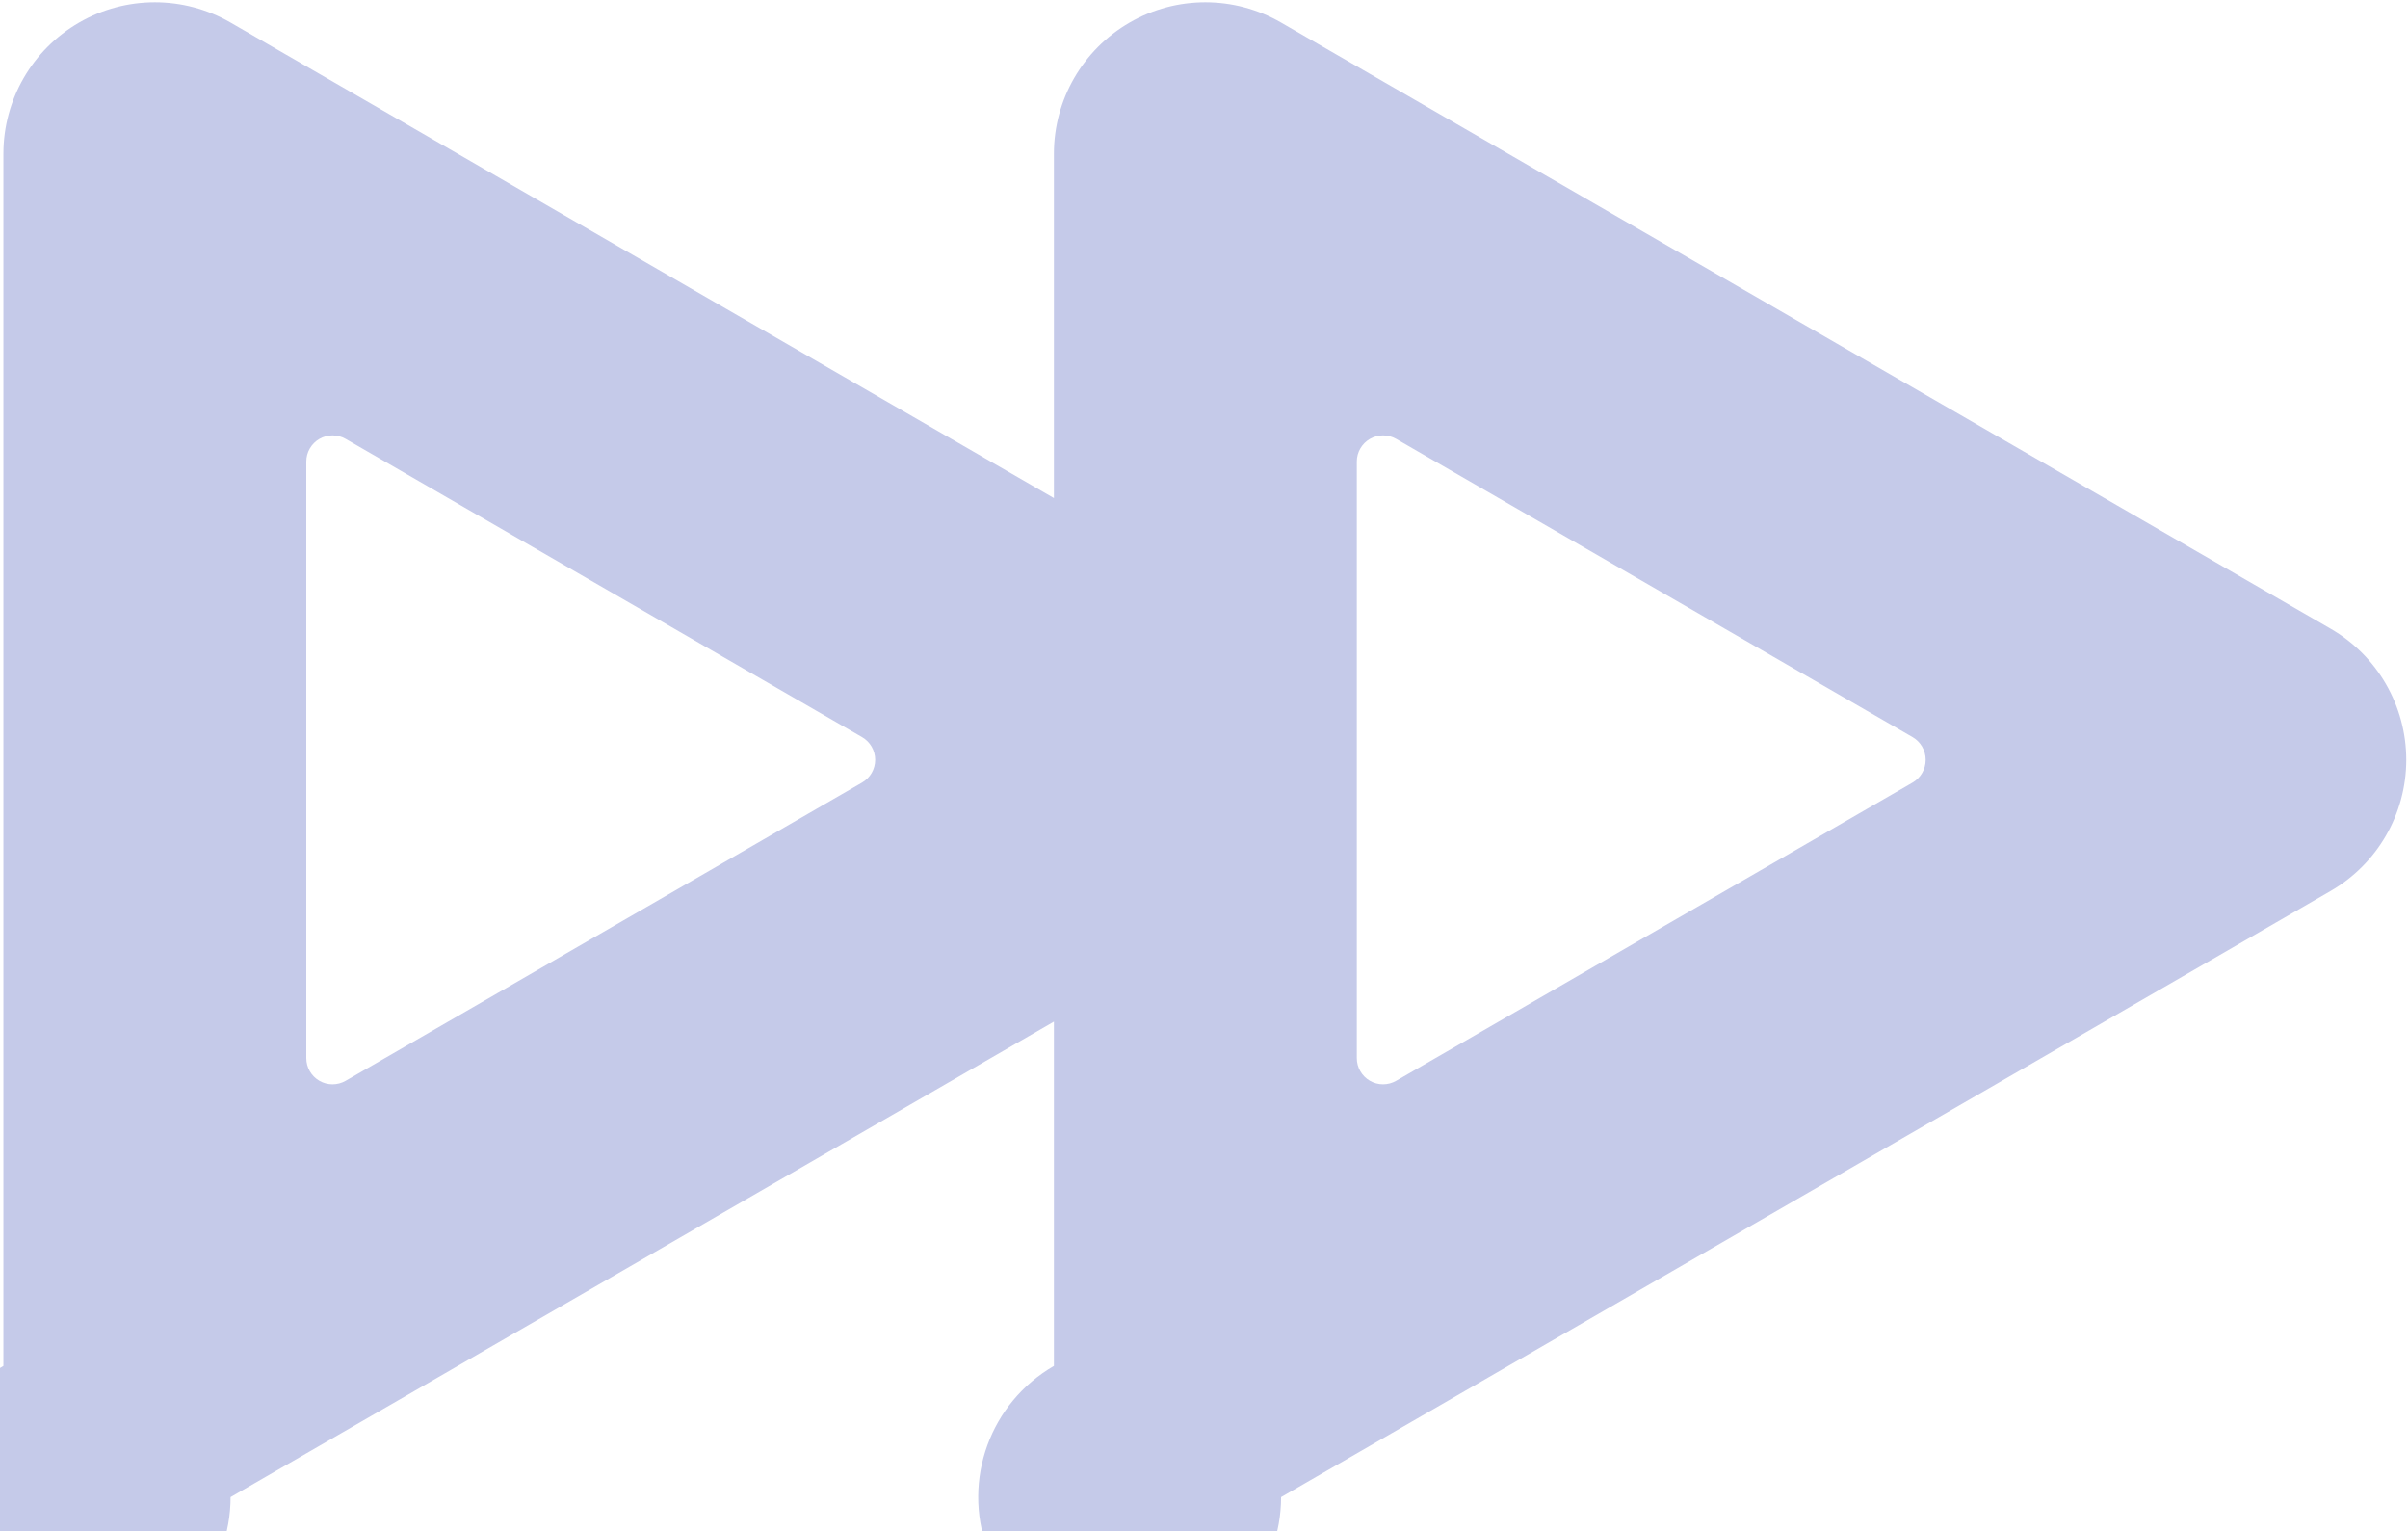
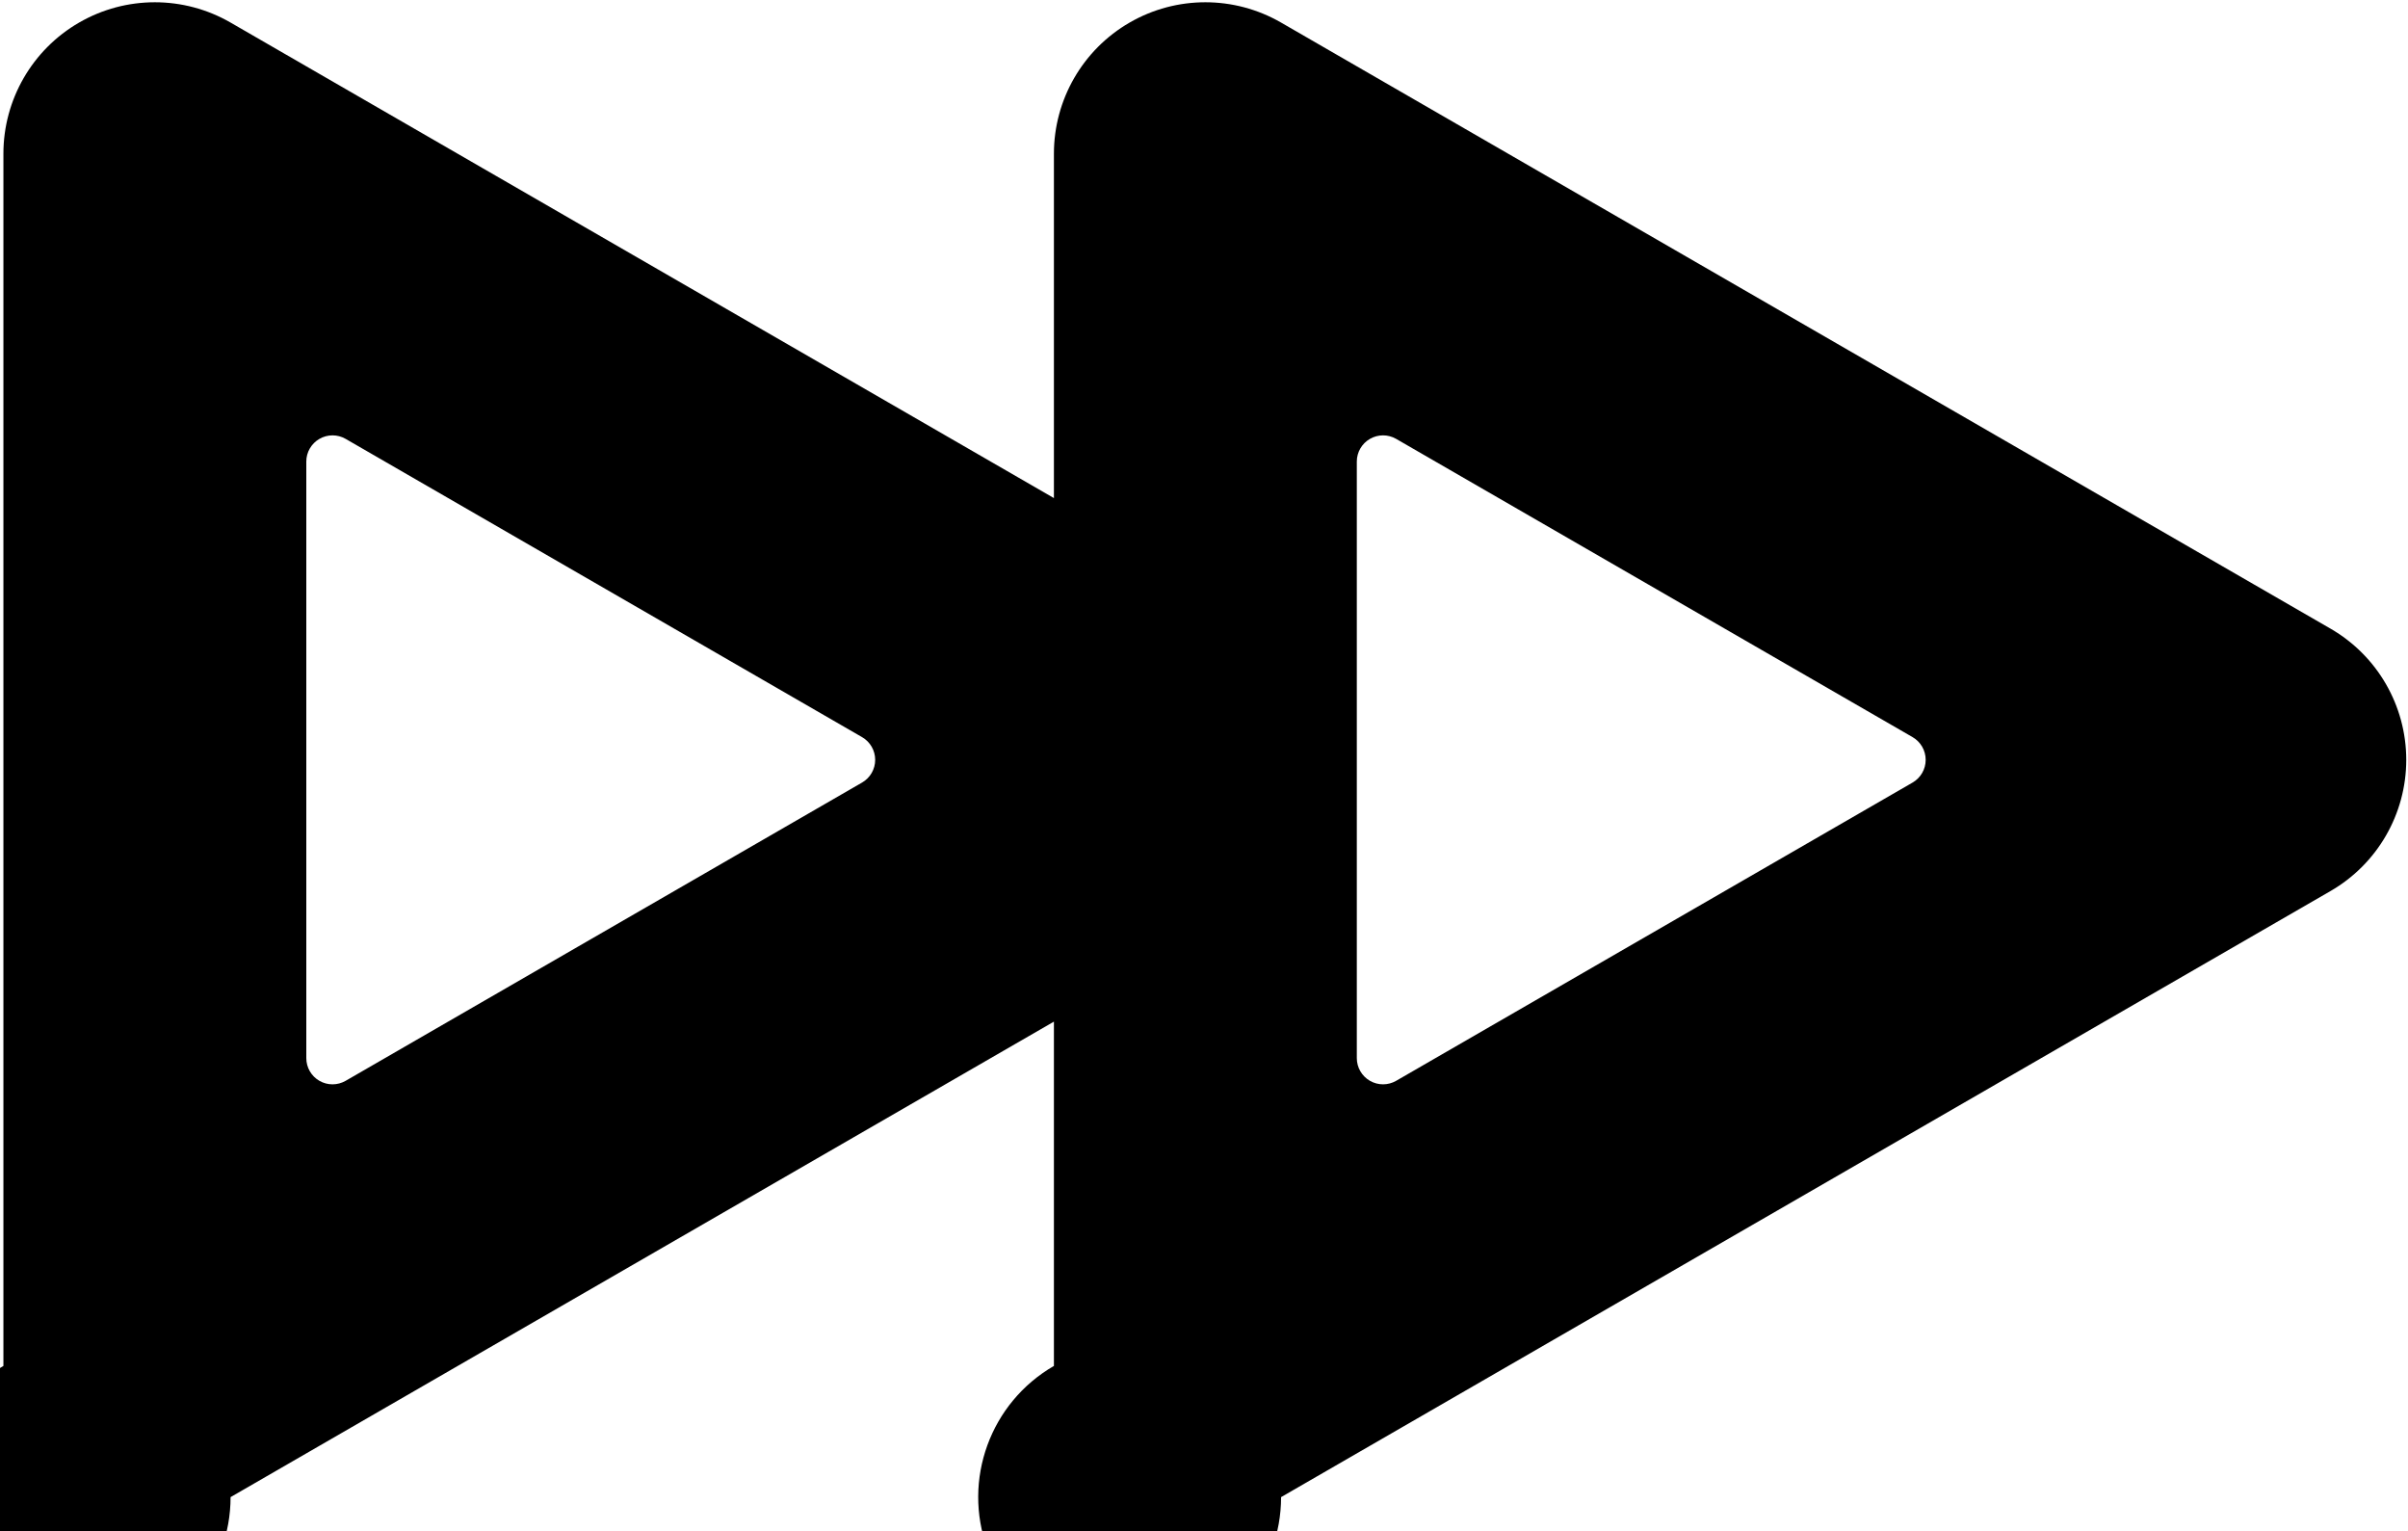
<svg xmlns="http://www.w3.org/2000/svg" fill-rule="evenodd" stroke-linejoin="round" stroke-miterlimit="2" clip-rule="evenodd" viewBox="0 0 159 101">
-   <path fill="#c5cae9" d="M69.59 32.878V10.15a9.999 9.999 0 0 1 15-8.66l69.294 40.007a9.999 9.999 0 0 1 0 17.32L84.59 98.824a9.999 9.999 0 1 1-15-8.66V67.437L15.225 98.824a9.999 9.999 0 1 1-15-8.66V10.15a9.999 9.999 0 0 1 15-8.66L69.59 32.878zM20.225 69.846a1.731 1.731 0 0 0 2.596 1.499l34.101-19.689a1.73 1.73 0 0 0 0-2.998L22.821 28.969a1.732 1.732 0 0 0-2.596 1.499v39.378zm69.365 0a1.732 1.732 0 0 0 2.596 1.499l34.102-19.689a1.732 1.732 0 0 0 0-2.998L92.186 28.969a1.732 1.732 0 0 0-2.596 1.499v39.378z" />
+   <path d="M69.59 32.878V10.15a9.999 9.999 0 0 1 15-8.66l69.294 40.007a9.999 9.999 0 0 1 0 17.32L84.59 98.824a9.999 9.999 0 1 1-15-8.66V67.437L15.225 98.824a9.999 9.999 0 1 1-15-8.66V10.15a9.999 9.999 0 0 1 15-8.66L69.59 32.878zM20.225 69.846a1.731 1.731 0 0 0 2.596 1.499l34.101-19.689a1.73 1.73 0 0 0 0-2.998L22.821 28.969a1.732 1.732 0 0 0-2.596 1.499v39.378zm69.365 0a1.732 1.732 0 0 0 2.596 1.499l34.102-19.689a1.732 1.732 0 0 0 0-2.998L92.186 28.969a1.732 1.732 0 0 0-2.596 1.499v39.378z" />
</svg>
